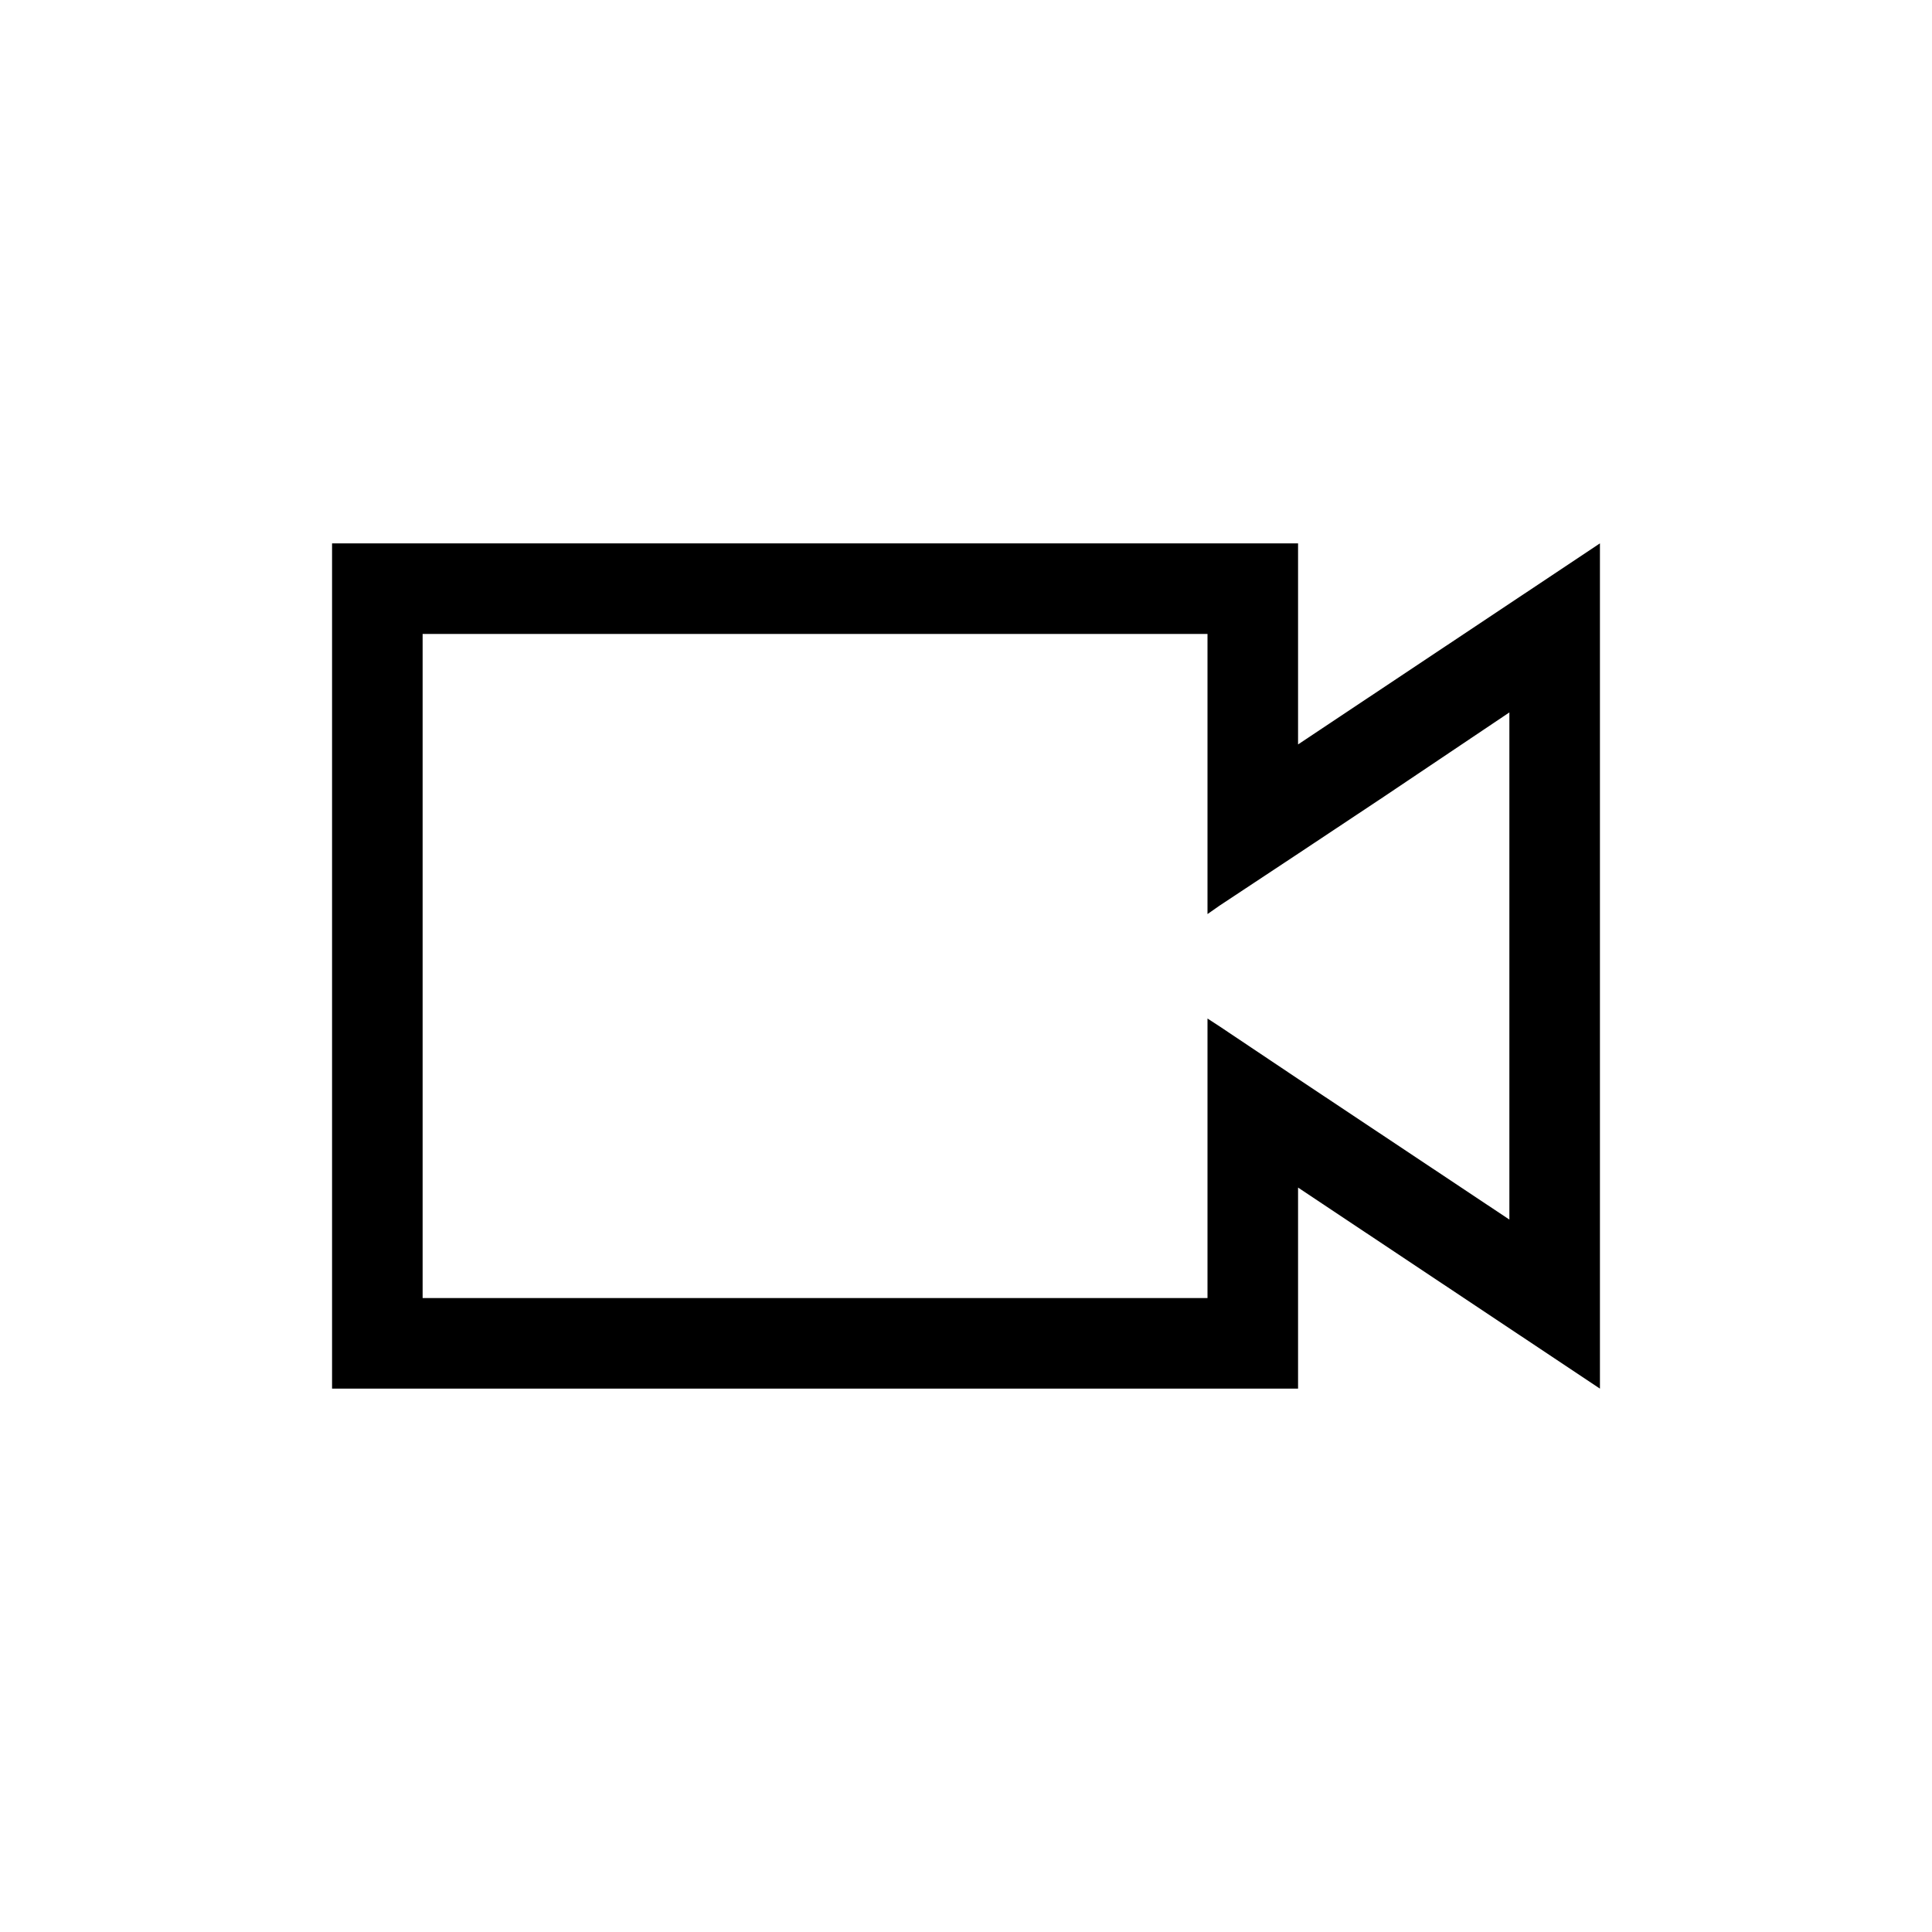
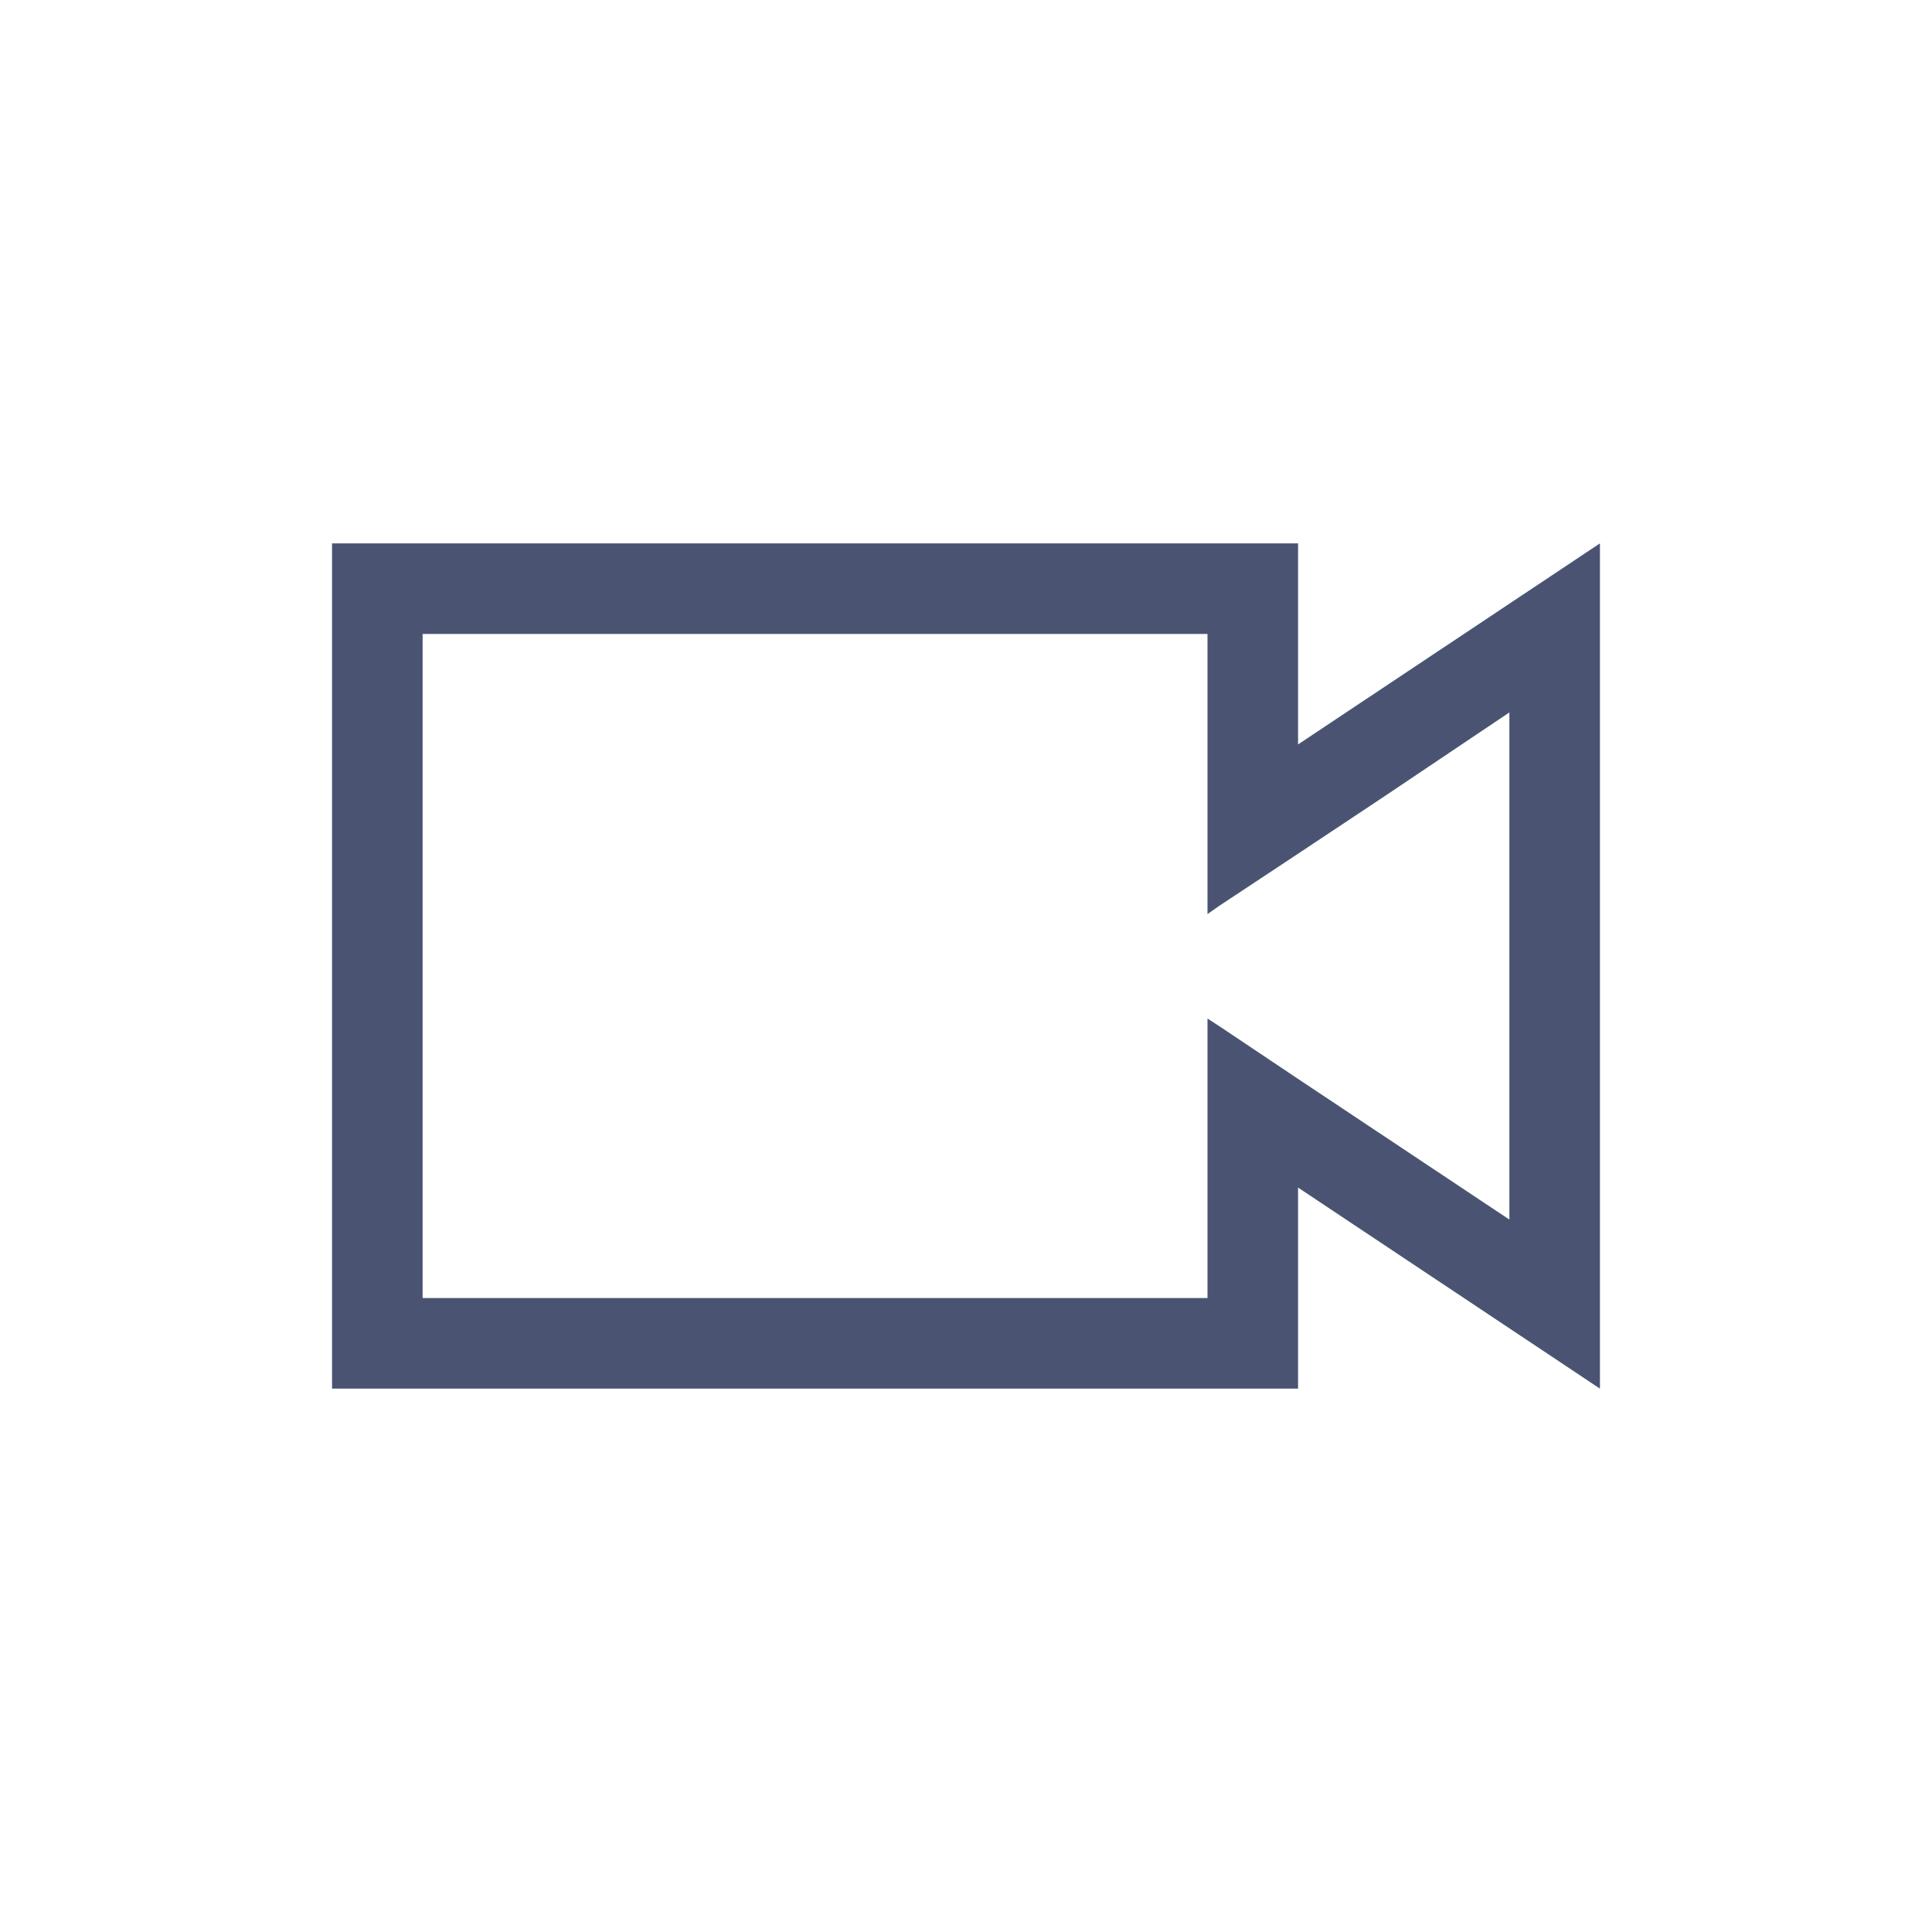
<svg xmlns="http://www.w3.org/2000/svg" viewBox="0 0 32 32">
-   <g id="e534a6e7-a3e4-4e24-983b-5a6500260455" data-name="Layer 3">
-     <path d="M26.5,10.8V9l-5,3.33V9H5.5V23h16V19.67l5,3.33V21.2h0V10.8ZM25,20.2l-3.5-2.33h0L20.2,17l-.2-.13V21.5H7v-11H20v4.64l.2-.14,1.3-.86h0l1.4-.93L25,11.8Z" />
+   <defs>
+     <style>
+       .ae96e21e-9772-4a29-b215-28cfa195cb05 {
+         fill: #4a5472;
+       }
+     </style>
+   </defs>
+   <g id="958ef634-cc26-443c-8d6f-842c804a58e3" data-name="Layer 3">
+     <path class="ae96e21e-9772-4a29-b215-28cfa195cb05" d="M26.5,10.8V9l-5,3.33V9H5.5V23h16V19.67l5,3.33V21.2h0V10.8ZM25,20.2l-3.5-2.33h0L20.2,17l-.2-.13V21.5H7v-11H20v4.64l.2-.14,1.3-.86h0l1.4-.93L25,11.8Z" />
  </g>
</svg>
